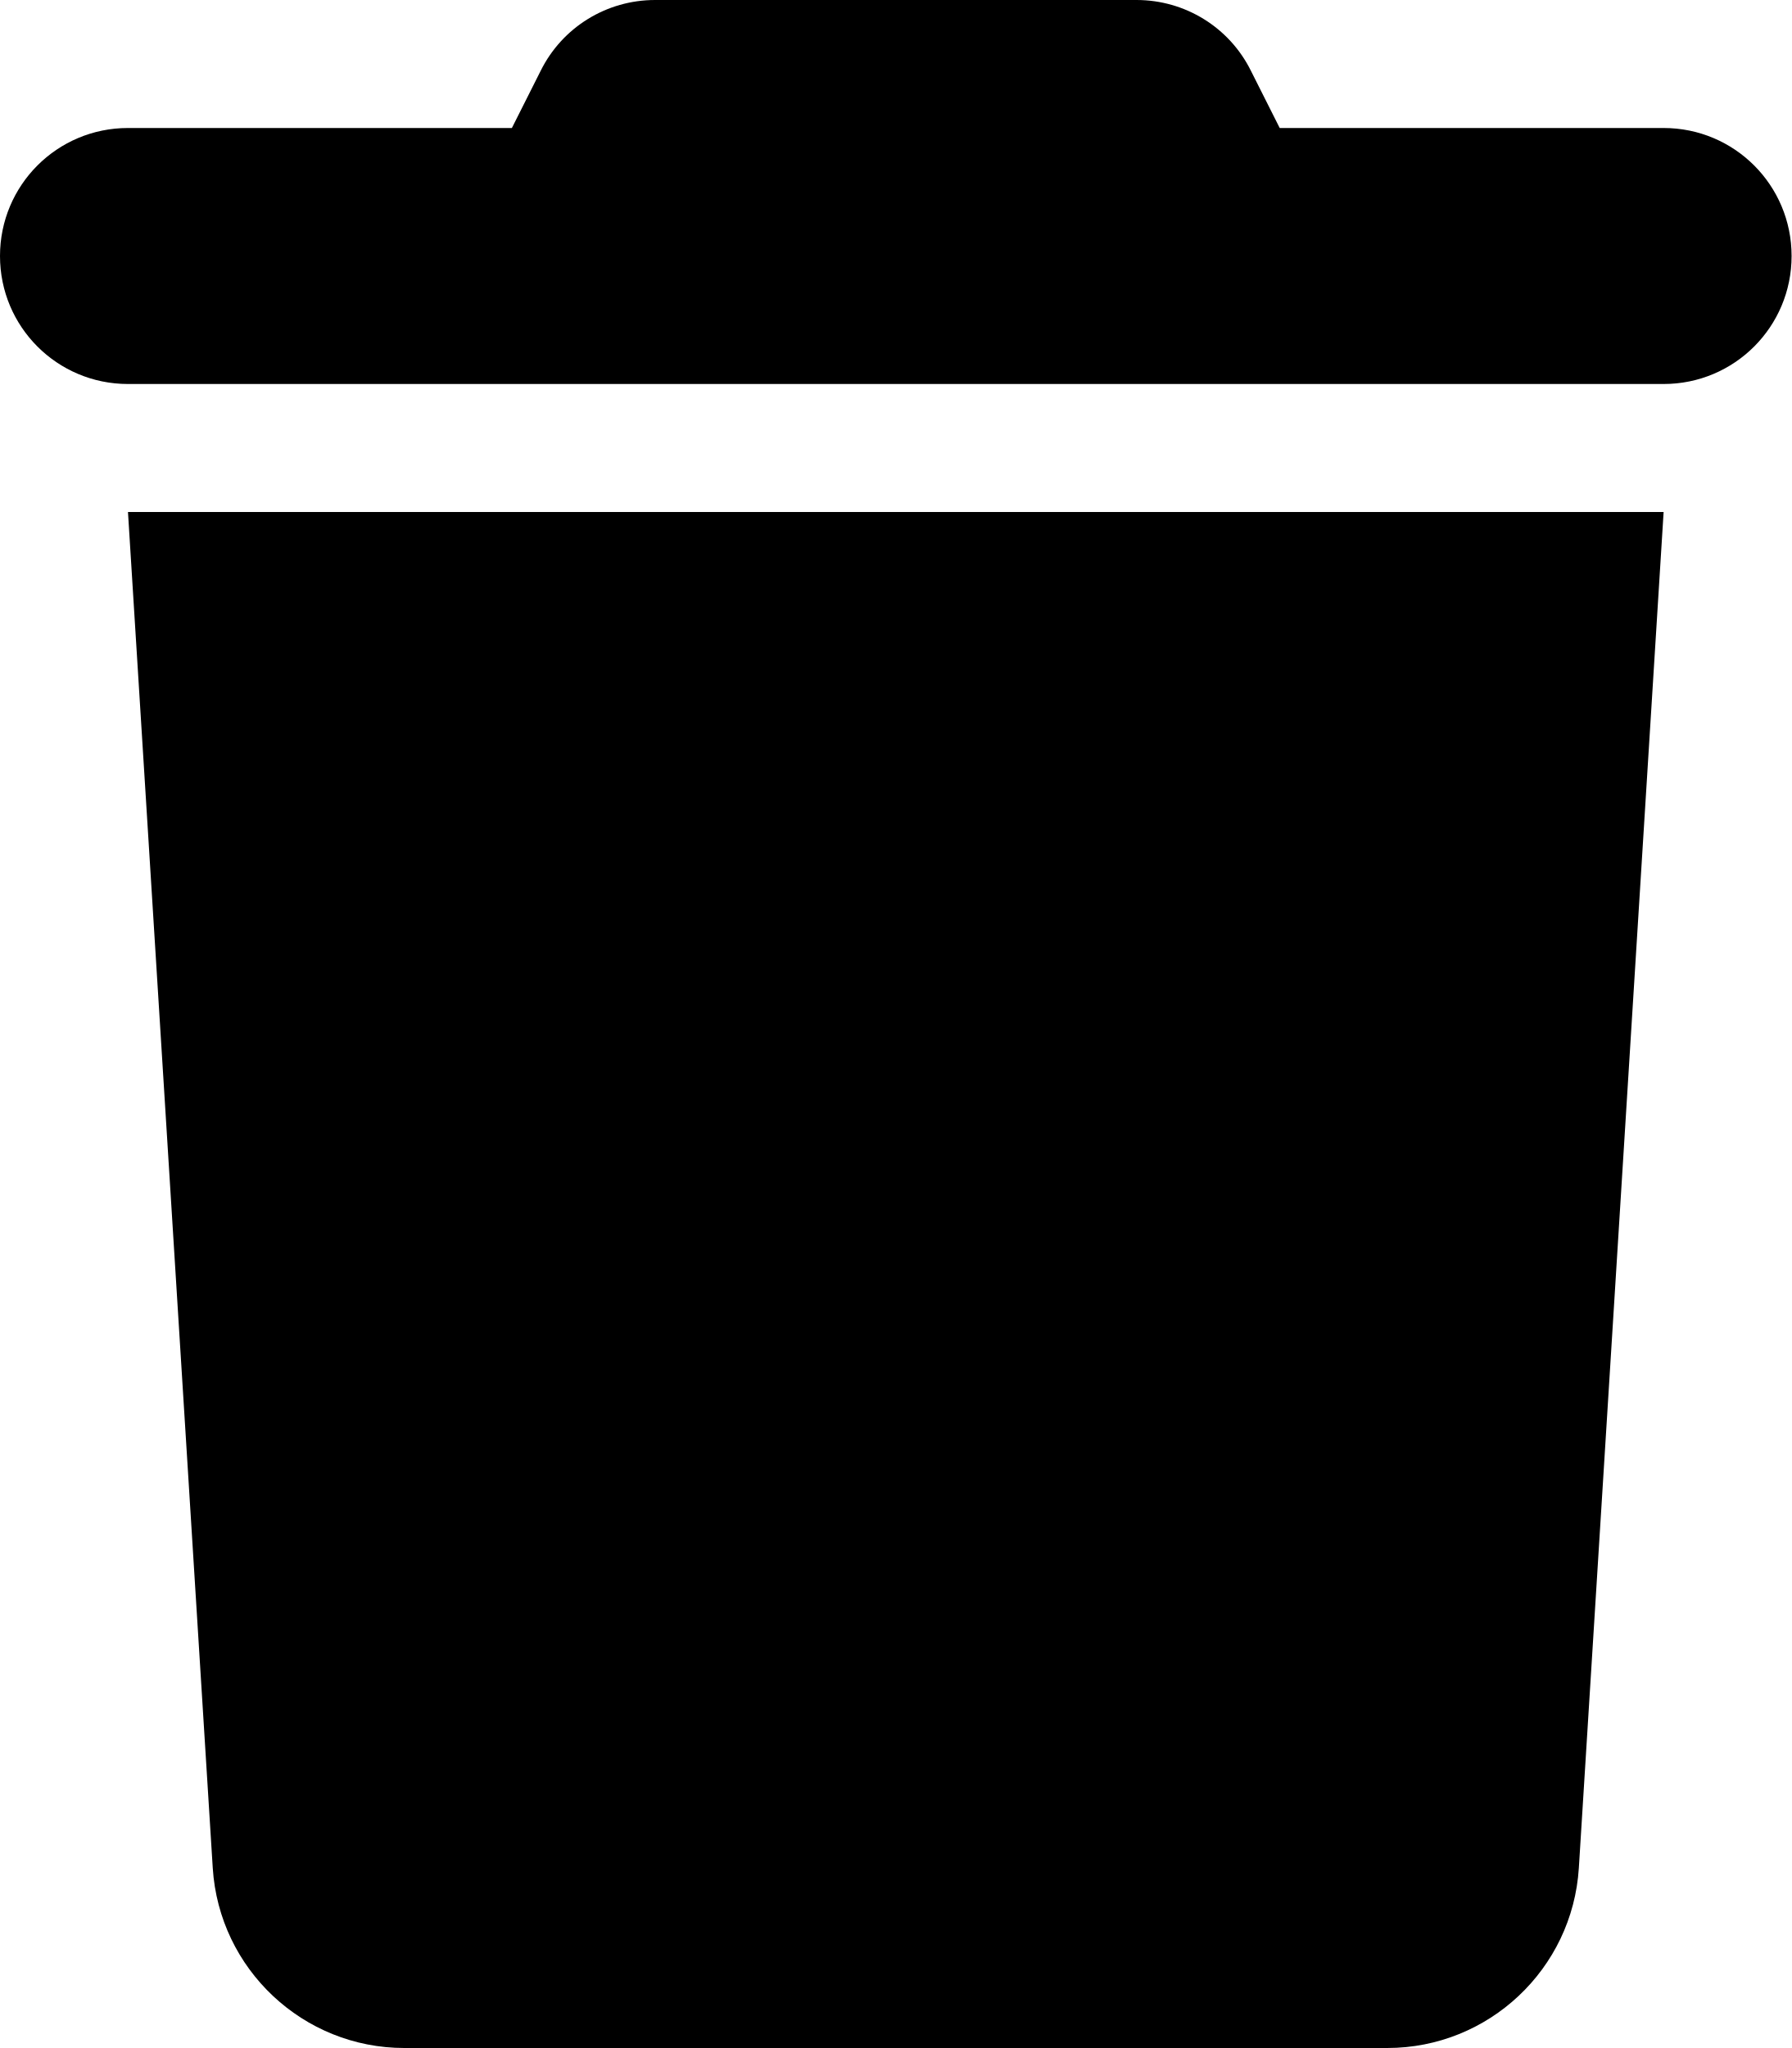
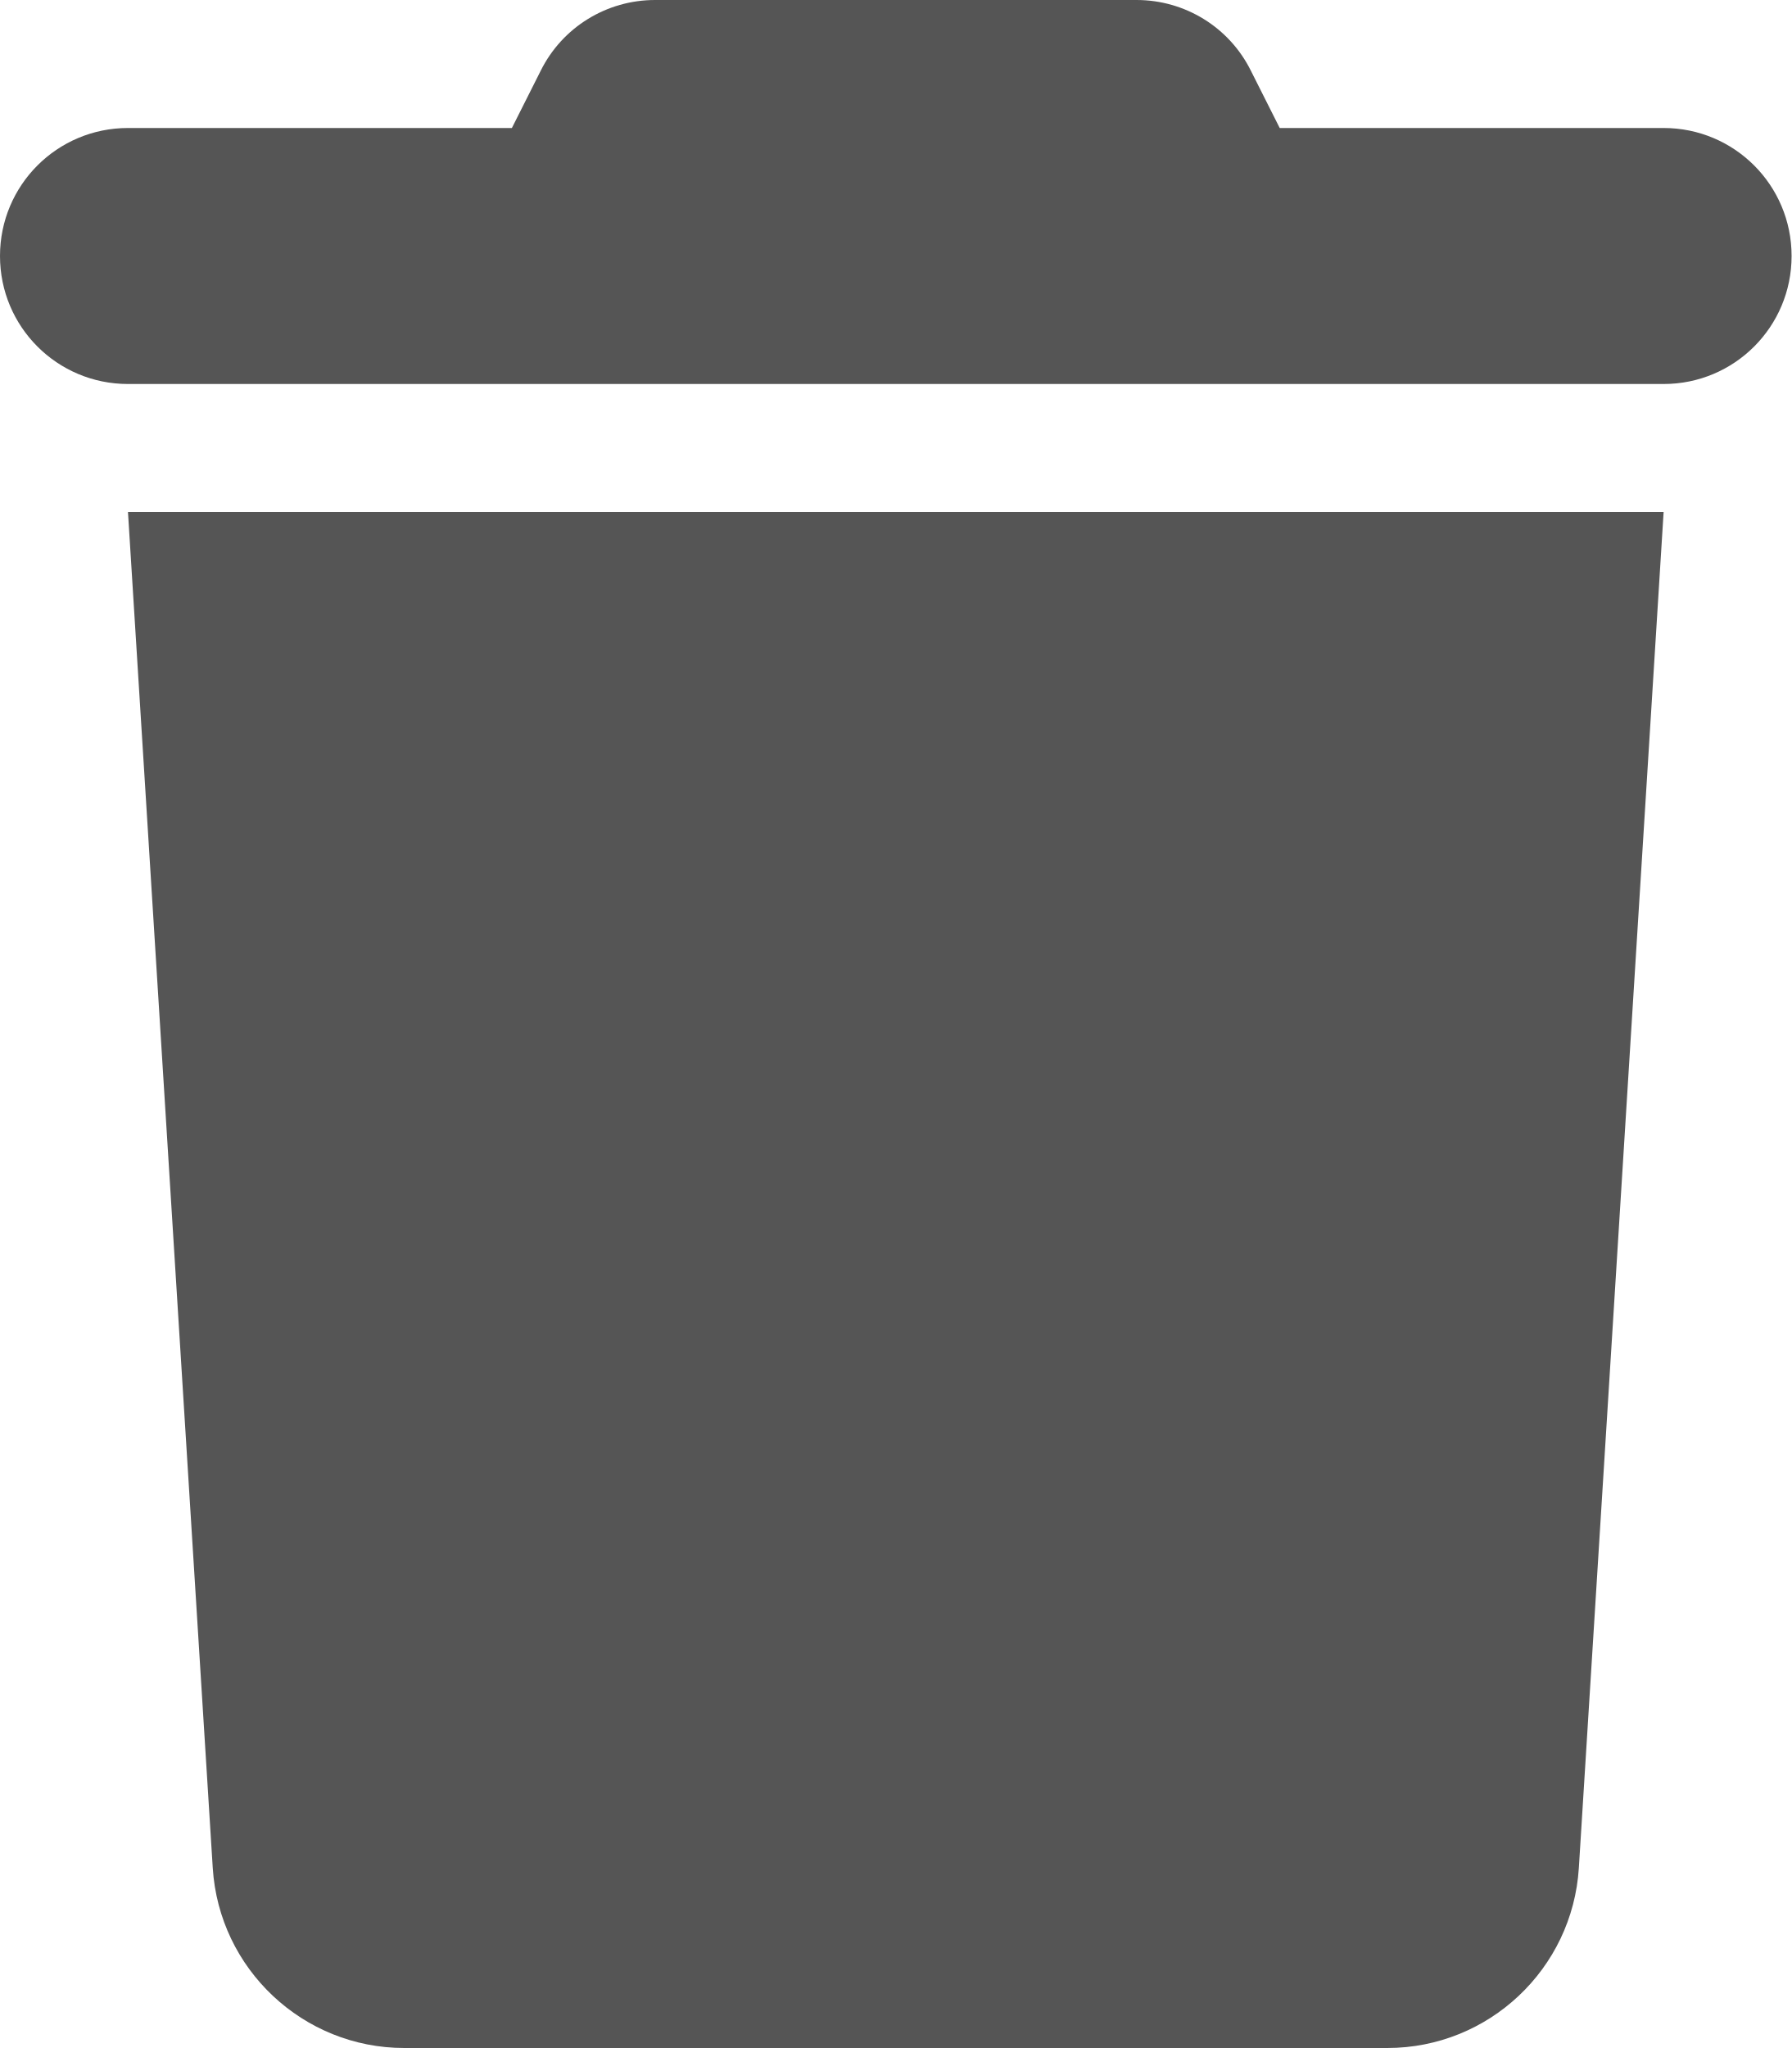
- <svg xmlns="http://www.w3.org/2000/svg" viewBox="0 0 448 512" fill="currentColor">
+ <svg xmlns="http://www.w3.org/2000/svg" viewBox="0 0 448 512" fill="#555">
  <path d="M135.2 17.7L128 32 32 32C14.3 32 0 46.3 0 64S14.3 96 32 96l384 0c17.7 0 32-14.3 32-32s-14.3-32-32-32l-96 0-7.2-14.3C307.4 6.8 296.3 0 284.2 0L163.8 0c-12.1 0-23.2 6.8-28.6 17.7zM416 128L32 128 53.2 467c1.6 25.3 22.6 45 47.9 45l245.8 0c25.3 0 46.3-19.7 47.9-45L416 128z" />
</svg>
